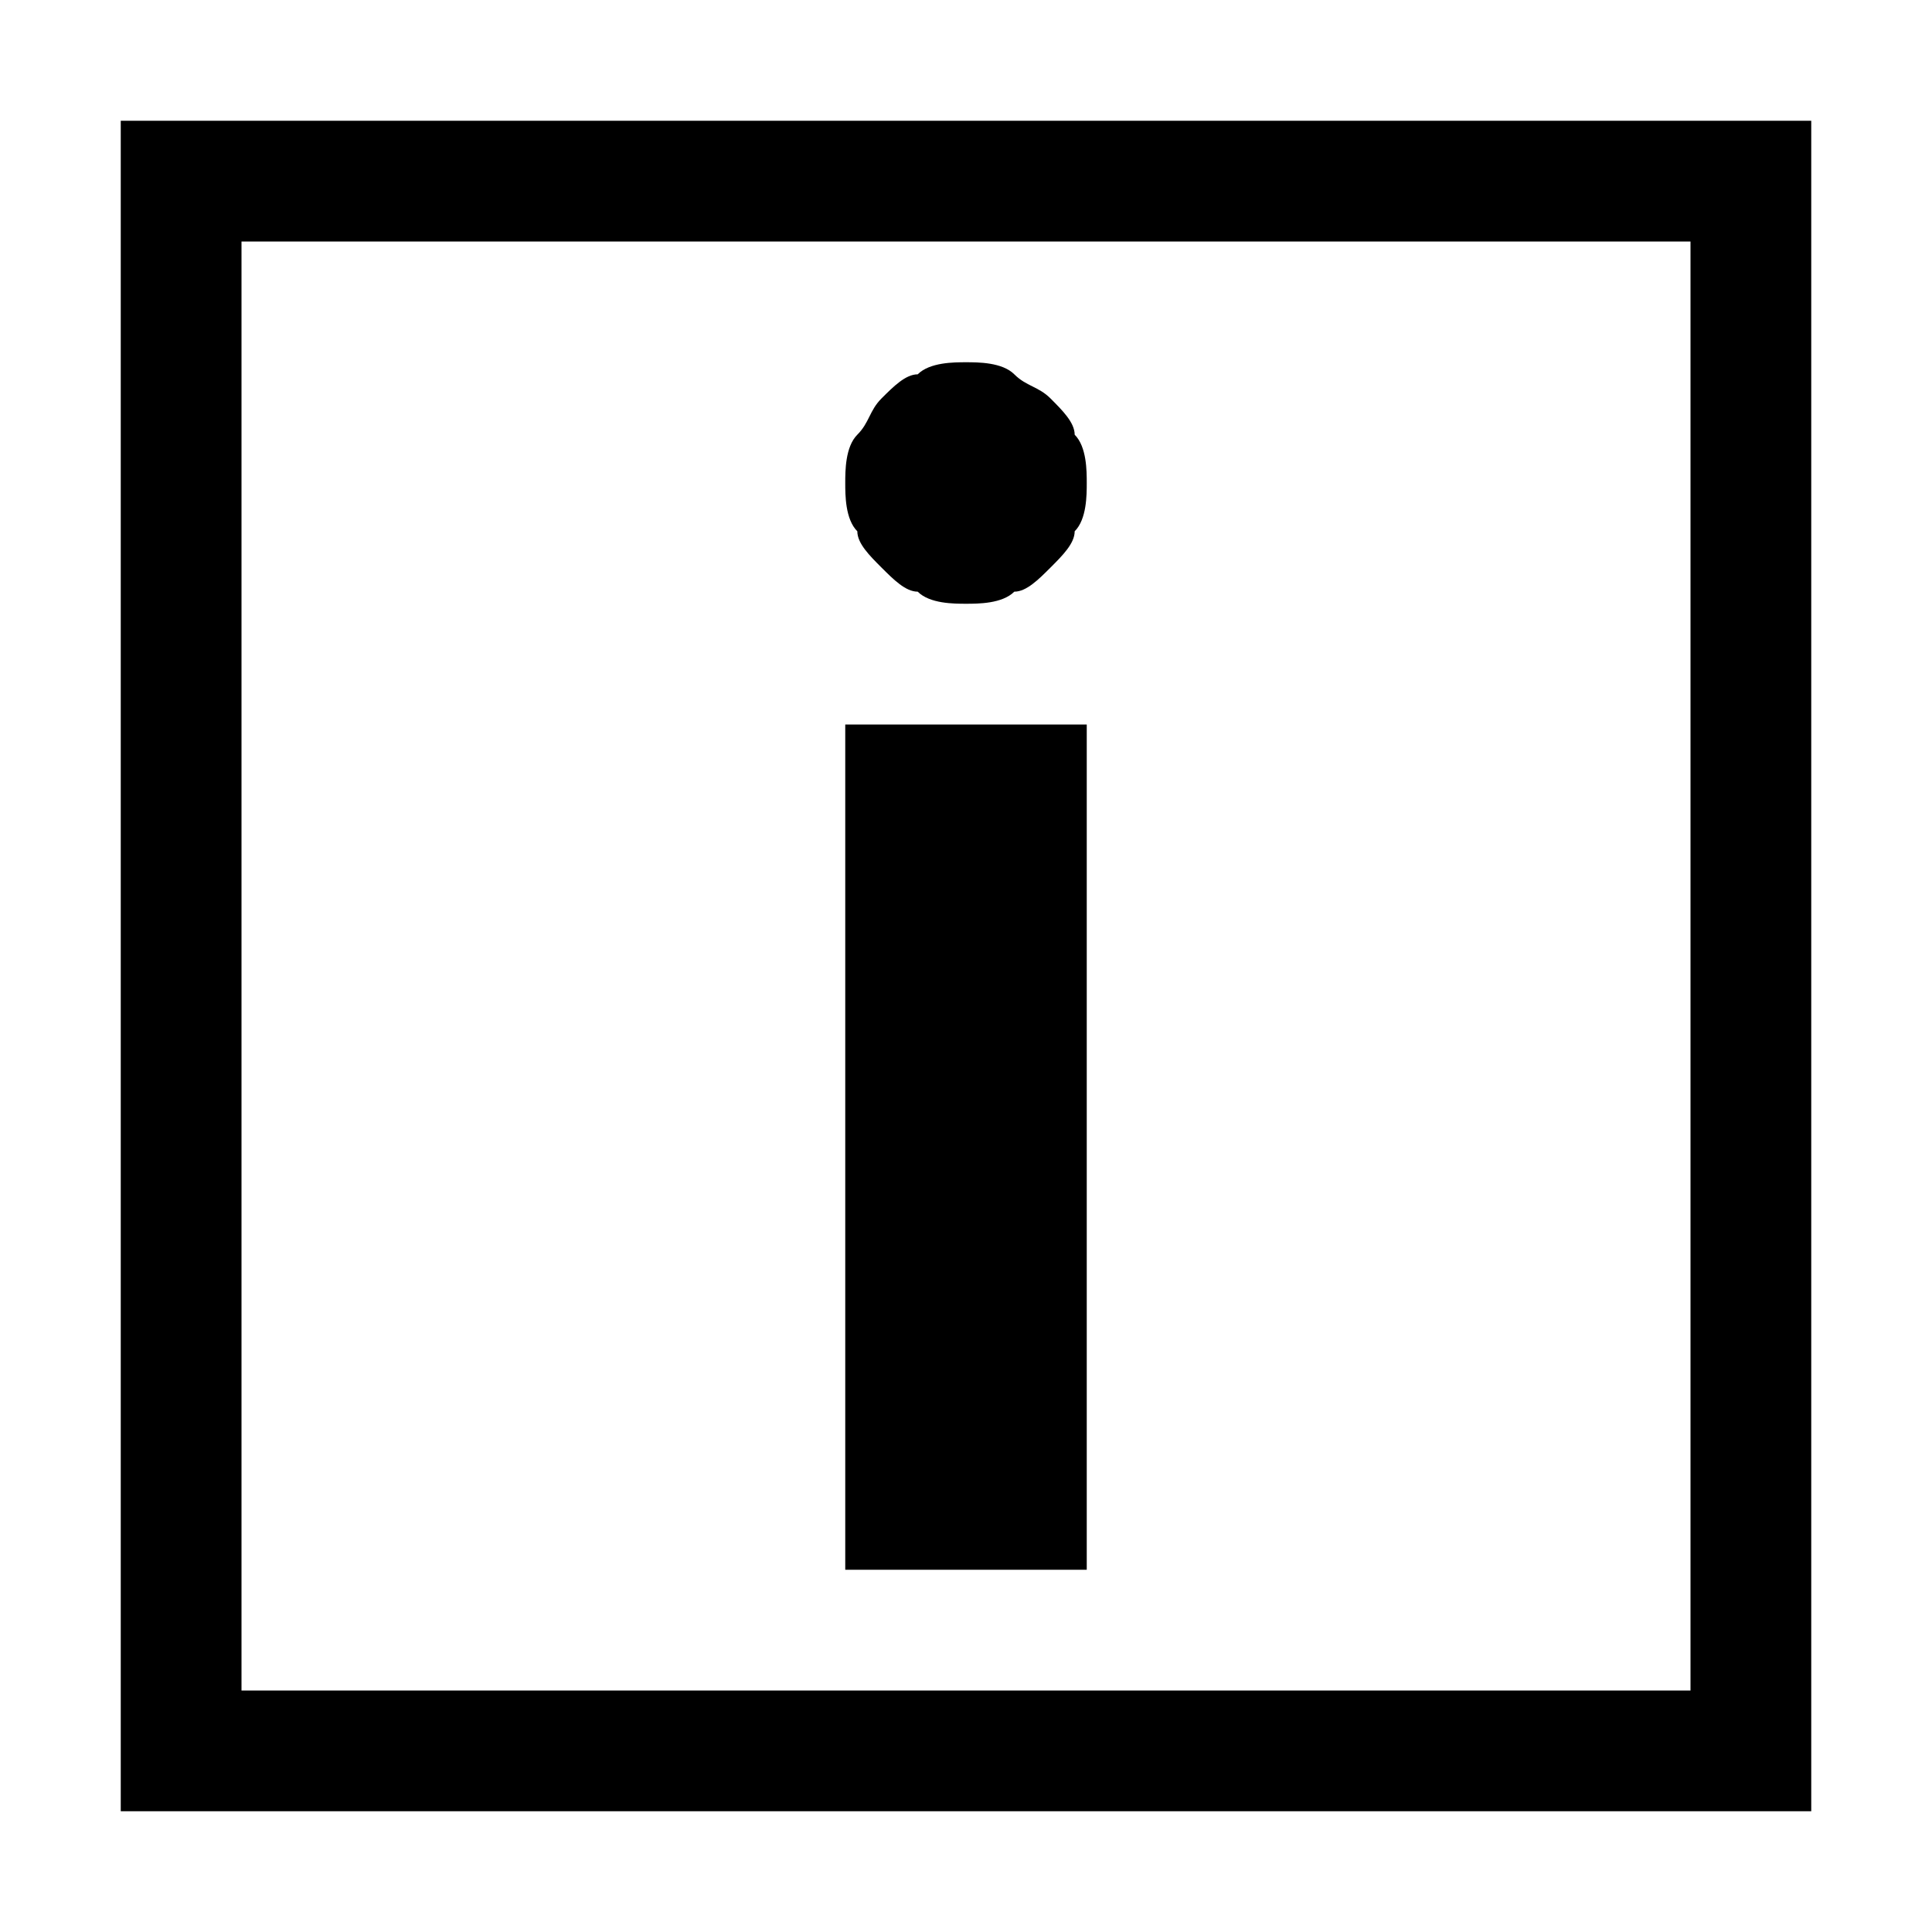
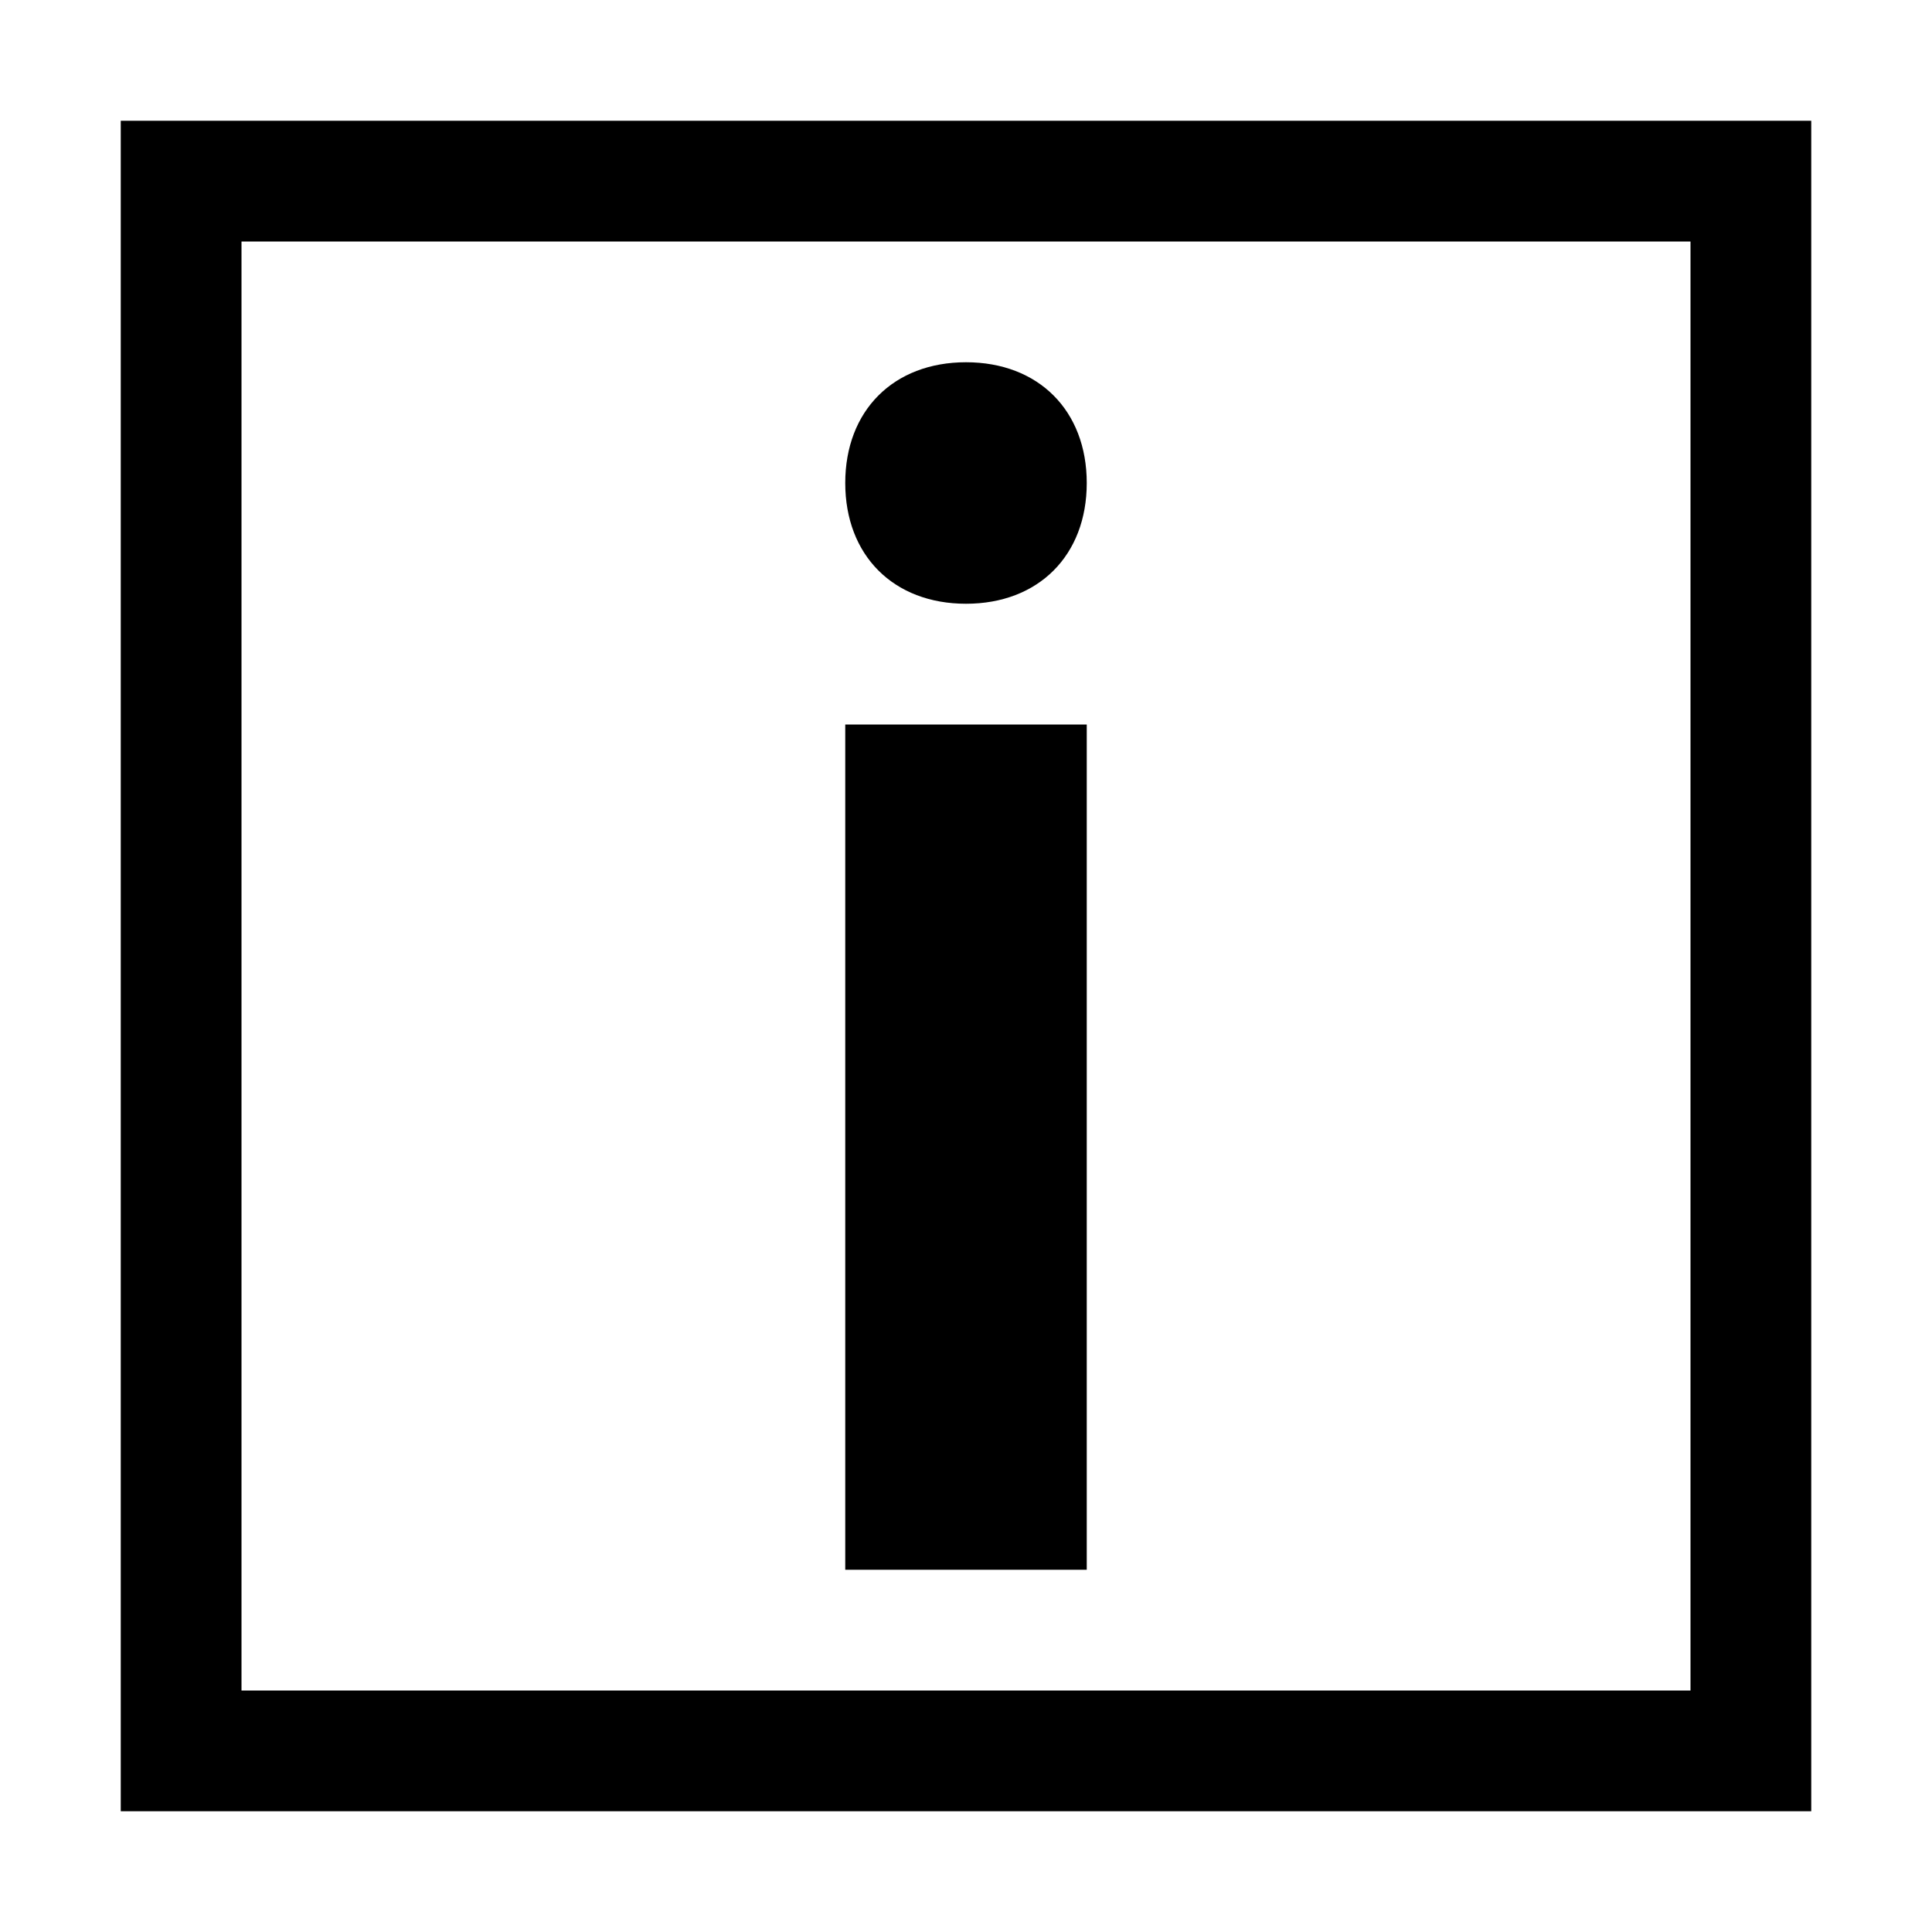
- <svg xmlns="http://www.w3.org/2000/svg" version="1.2" baseProfile="tiny" id="dialog-information" x="0px" y="0px" viewBox="0 0 16 16" xml:space="preserve">
-   <path fill="{color}" d="M14,2v12H2V2H14 M15,1H1v14h14V1L15,1z M7.1,3.6c0.1-0.1,0.1-0.2,0.2-0.3c0.1-0.1,0.2-0.2,0.3-0.2C7.7,3,7.9,3,8,3  c0.1,0,0.3,0,0.4,0.1c0.1,0.1,0.2,0.1,0.3,0.2c0.1,0.1,0.2,0.2,0.2,0.3C9,3.7,9,3.9,9,4c0,0.1,0,0.3-0.1,0.4  C8.9,4.5,8.8,4.6,8.7,4.7C8.6,4.8,8.5,4.9,8.4,4.9C8.3,5,8.1,5,8,5C7.9,5,7.7,5,7.6,4.9C7.5,4.9,7.4,4.8,7.3,4.7  C7.2,4.6,7.1,4.5,7.1,4.4C7,4.3,7,4.1,7,4C7,3.9,7,3.7,7.1,3.6z M9,13H7V6h2V13z" />
+ <svg xmlns="http://www.w3.org/2000/svg" version="1.2" baseProfile="tiny" id="dialog-information" x="0px" y="0px" viewBox="0 0 16 16" overflow="scroll" xml:space="preserve">
+   <path fill="{color}" d="M14,2v12H2V2H14 M15,1H1v14h14V1L15,1z M9,13H7V6h2V13z M8,3C7.4,3,7,3.4,7,4s0.4,1,1,1s1-0.4,1-1S8.6,3,8,3z" />
</svg>
